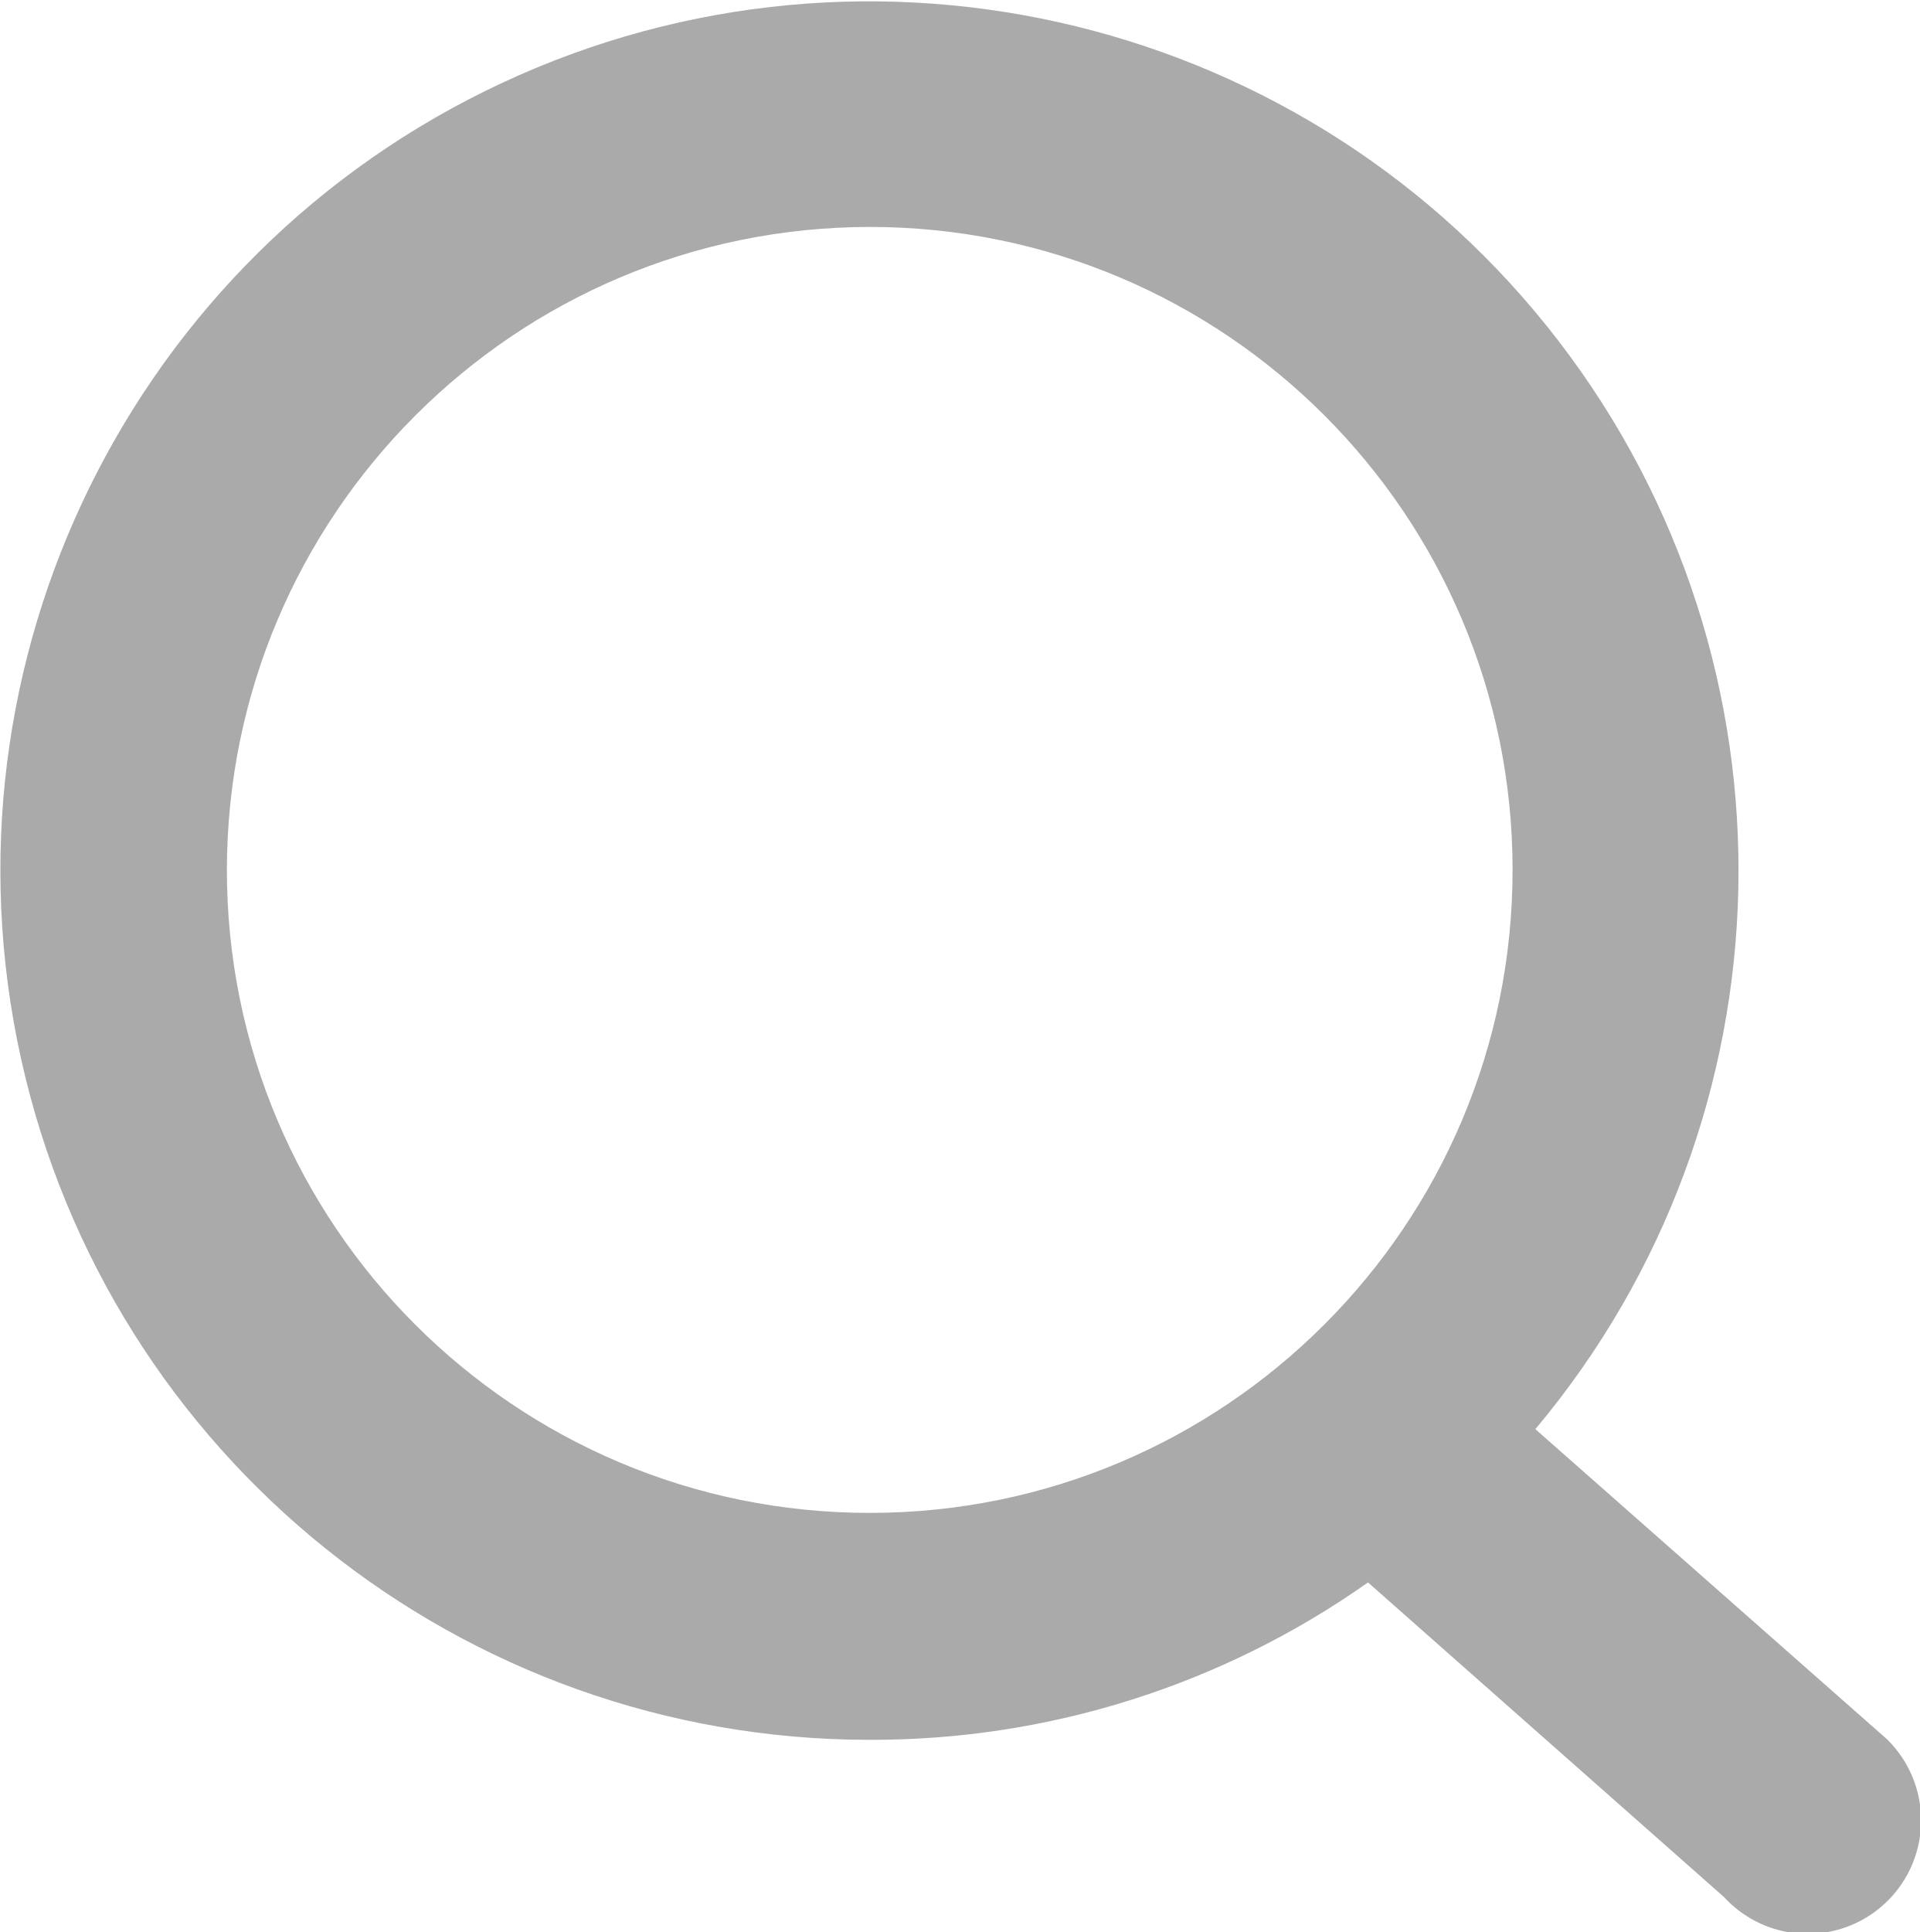
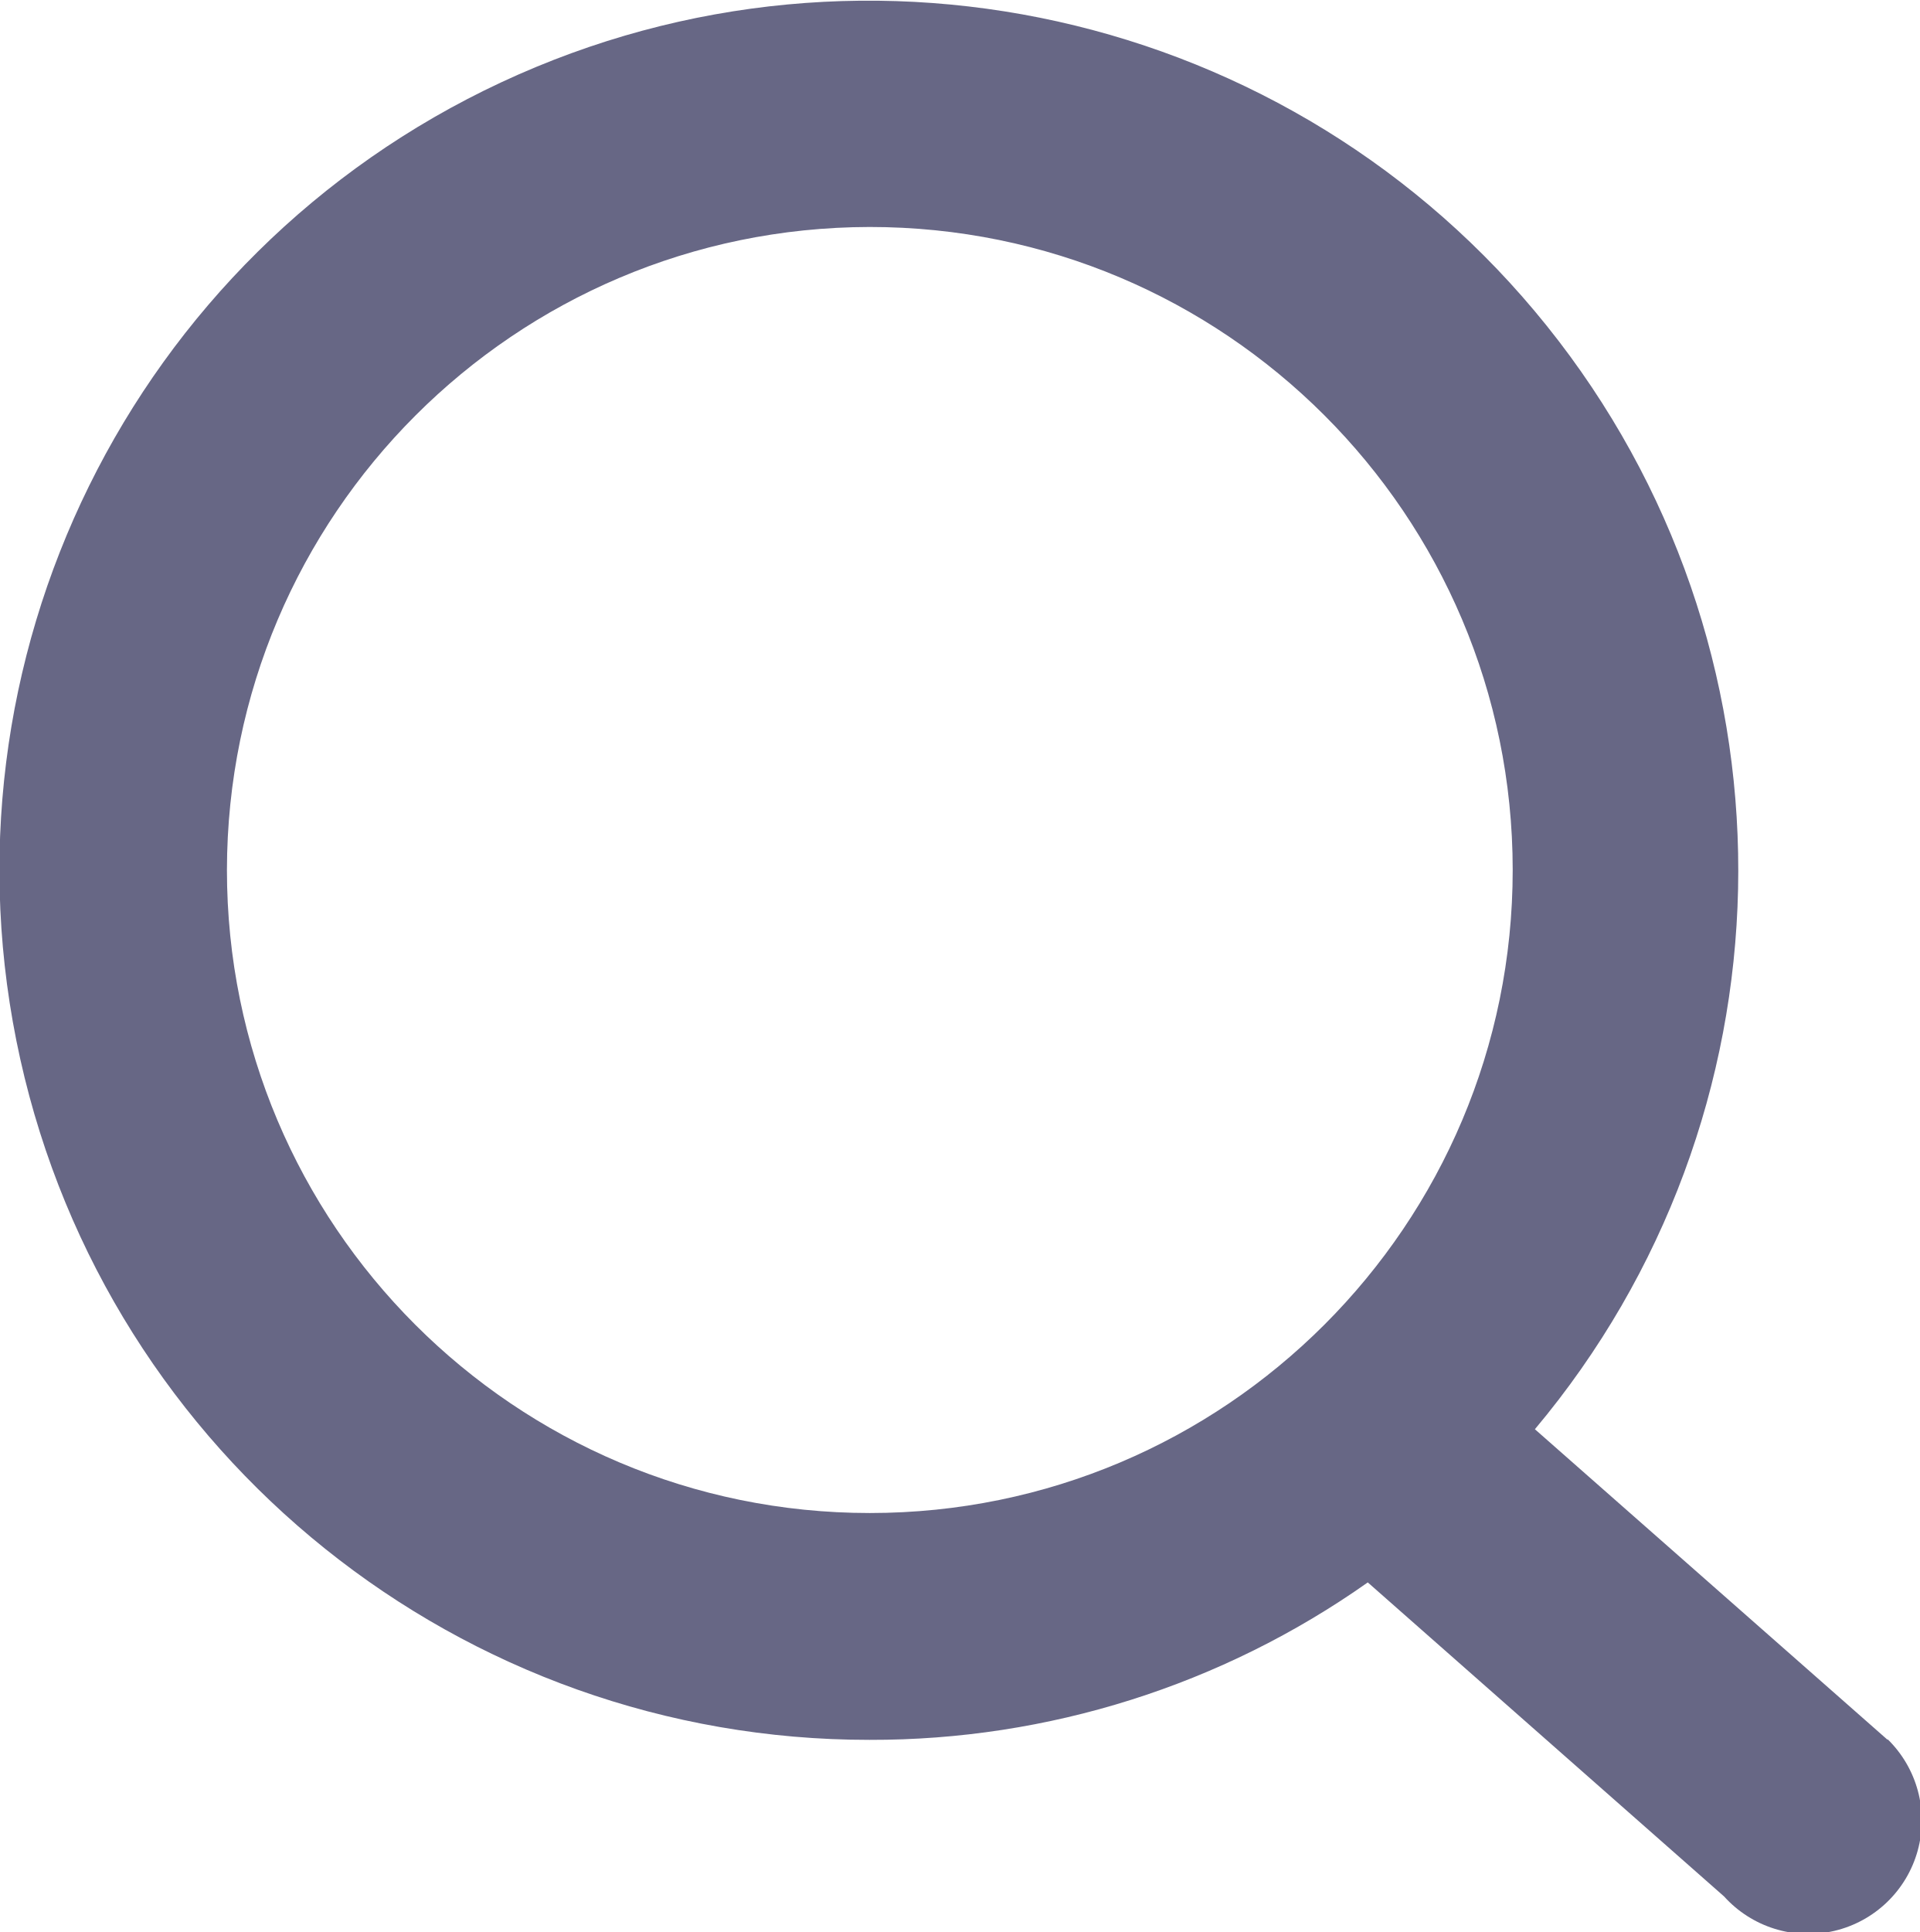
- <svg xmlns="http://www.w3.org/2000/svg" width="16.343" height="16.448" viewBox="0 0 16.343 16.448">
-   <defs>
-     <style>.a{fill:#aaa;}</style>
-   </defs>
-   <path class="a" d="M17.058,14.812l-3-2.645A7.4,7.4,0,1,0,8.39,14.812a7.327,7.327,0,0,0,4.243-1.34l3.032,2.679a.966.966,0,1,0,1.392-1.339ZM8.39,1.932A5.474,5.474,0,1,1,2.916,7.406,5.48,5.48,0,0,1,8.39,1.932Z" transform="translate(-0.984)" />
+ <svg xmlns="http://www.w3.org/2000/svg" width="13.058" height="13.142" viewBox="0 0 13.058 13.142">
+   <path id="search" d="M13.827,11.835l-2.4-2.113A5.915,5.915,0,1,0,6.9,11.835a5.854,5.854,0,0,0,3.39-1.071L12.714,12.9a.772.772,0,1,0,1.112-1.07ZM6.9,1.544A4.374,4.374,0,1,1,2.528,5.917,4.379,4.379,0,0,1,6.9,1.544Z" transform="translate(-0.984)" fill="#676785" />
</svg>
